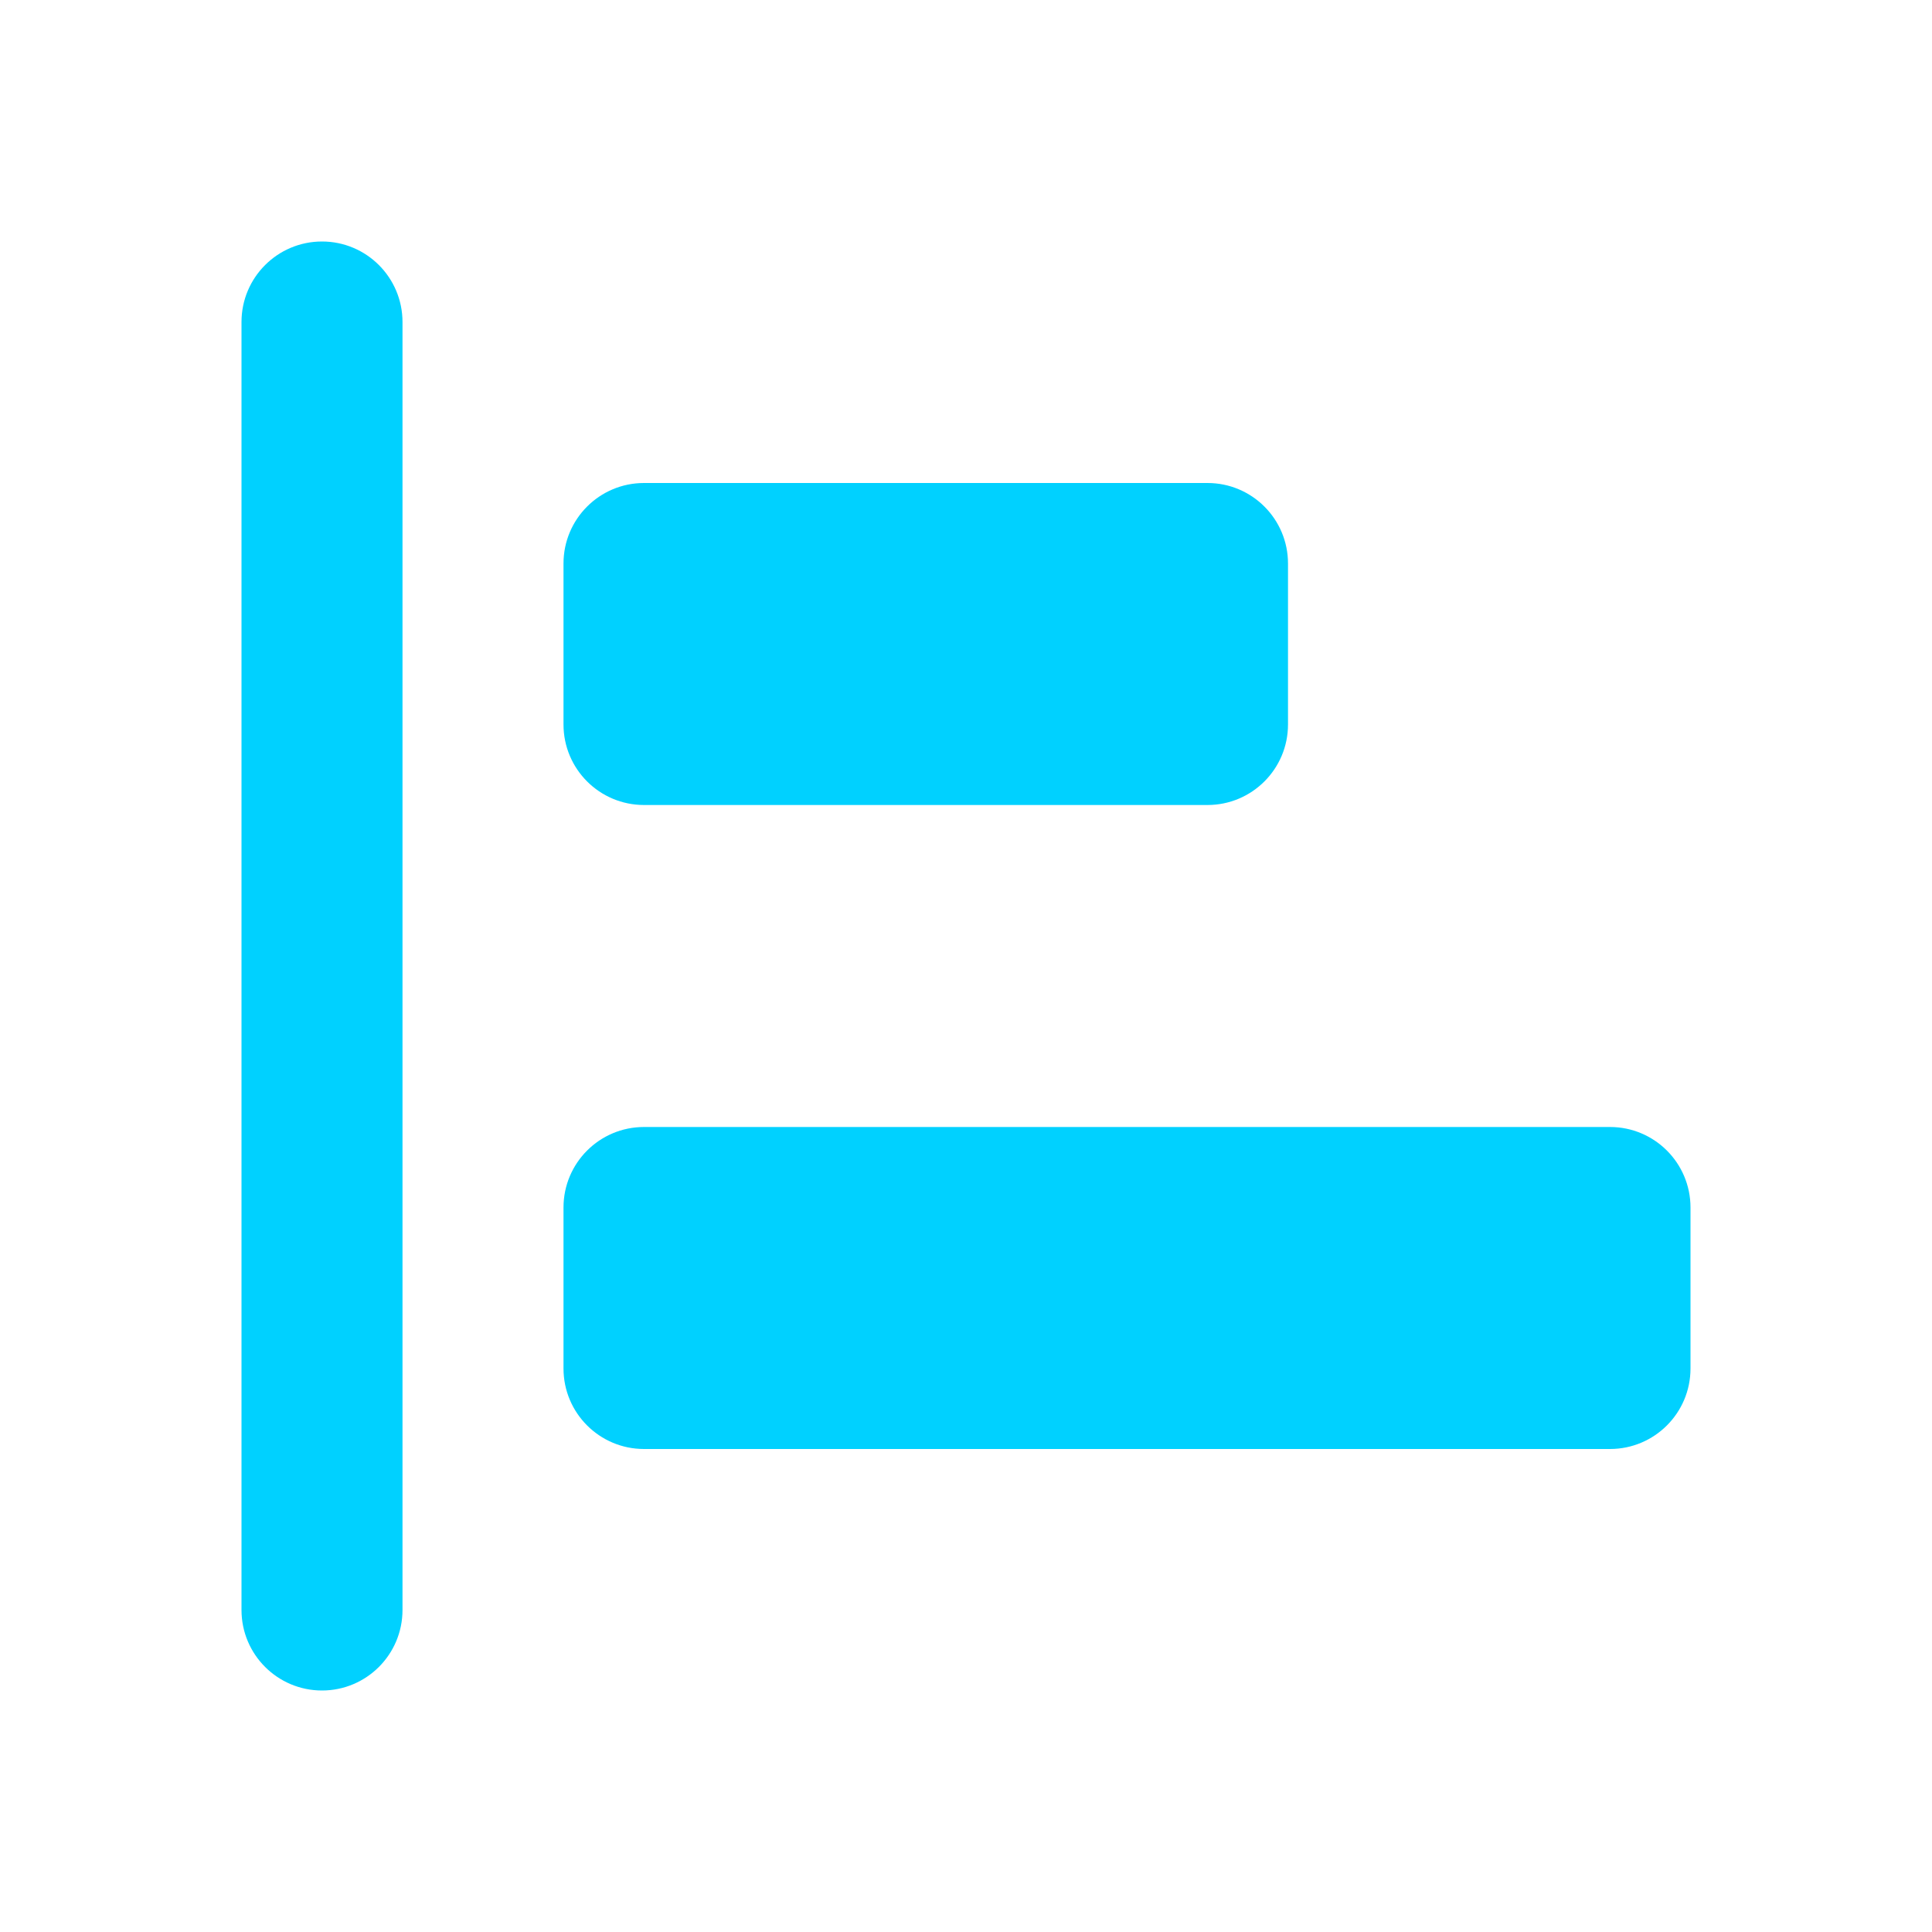
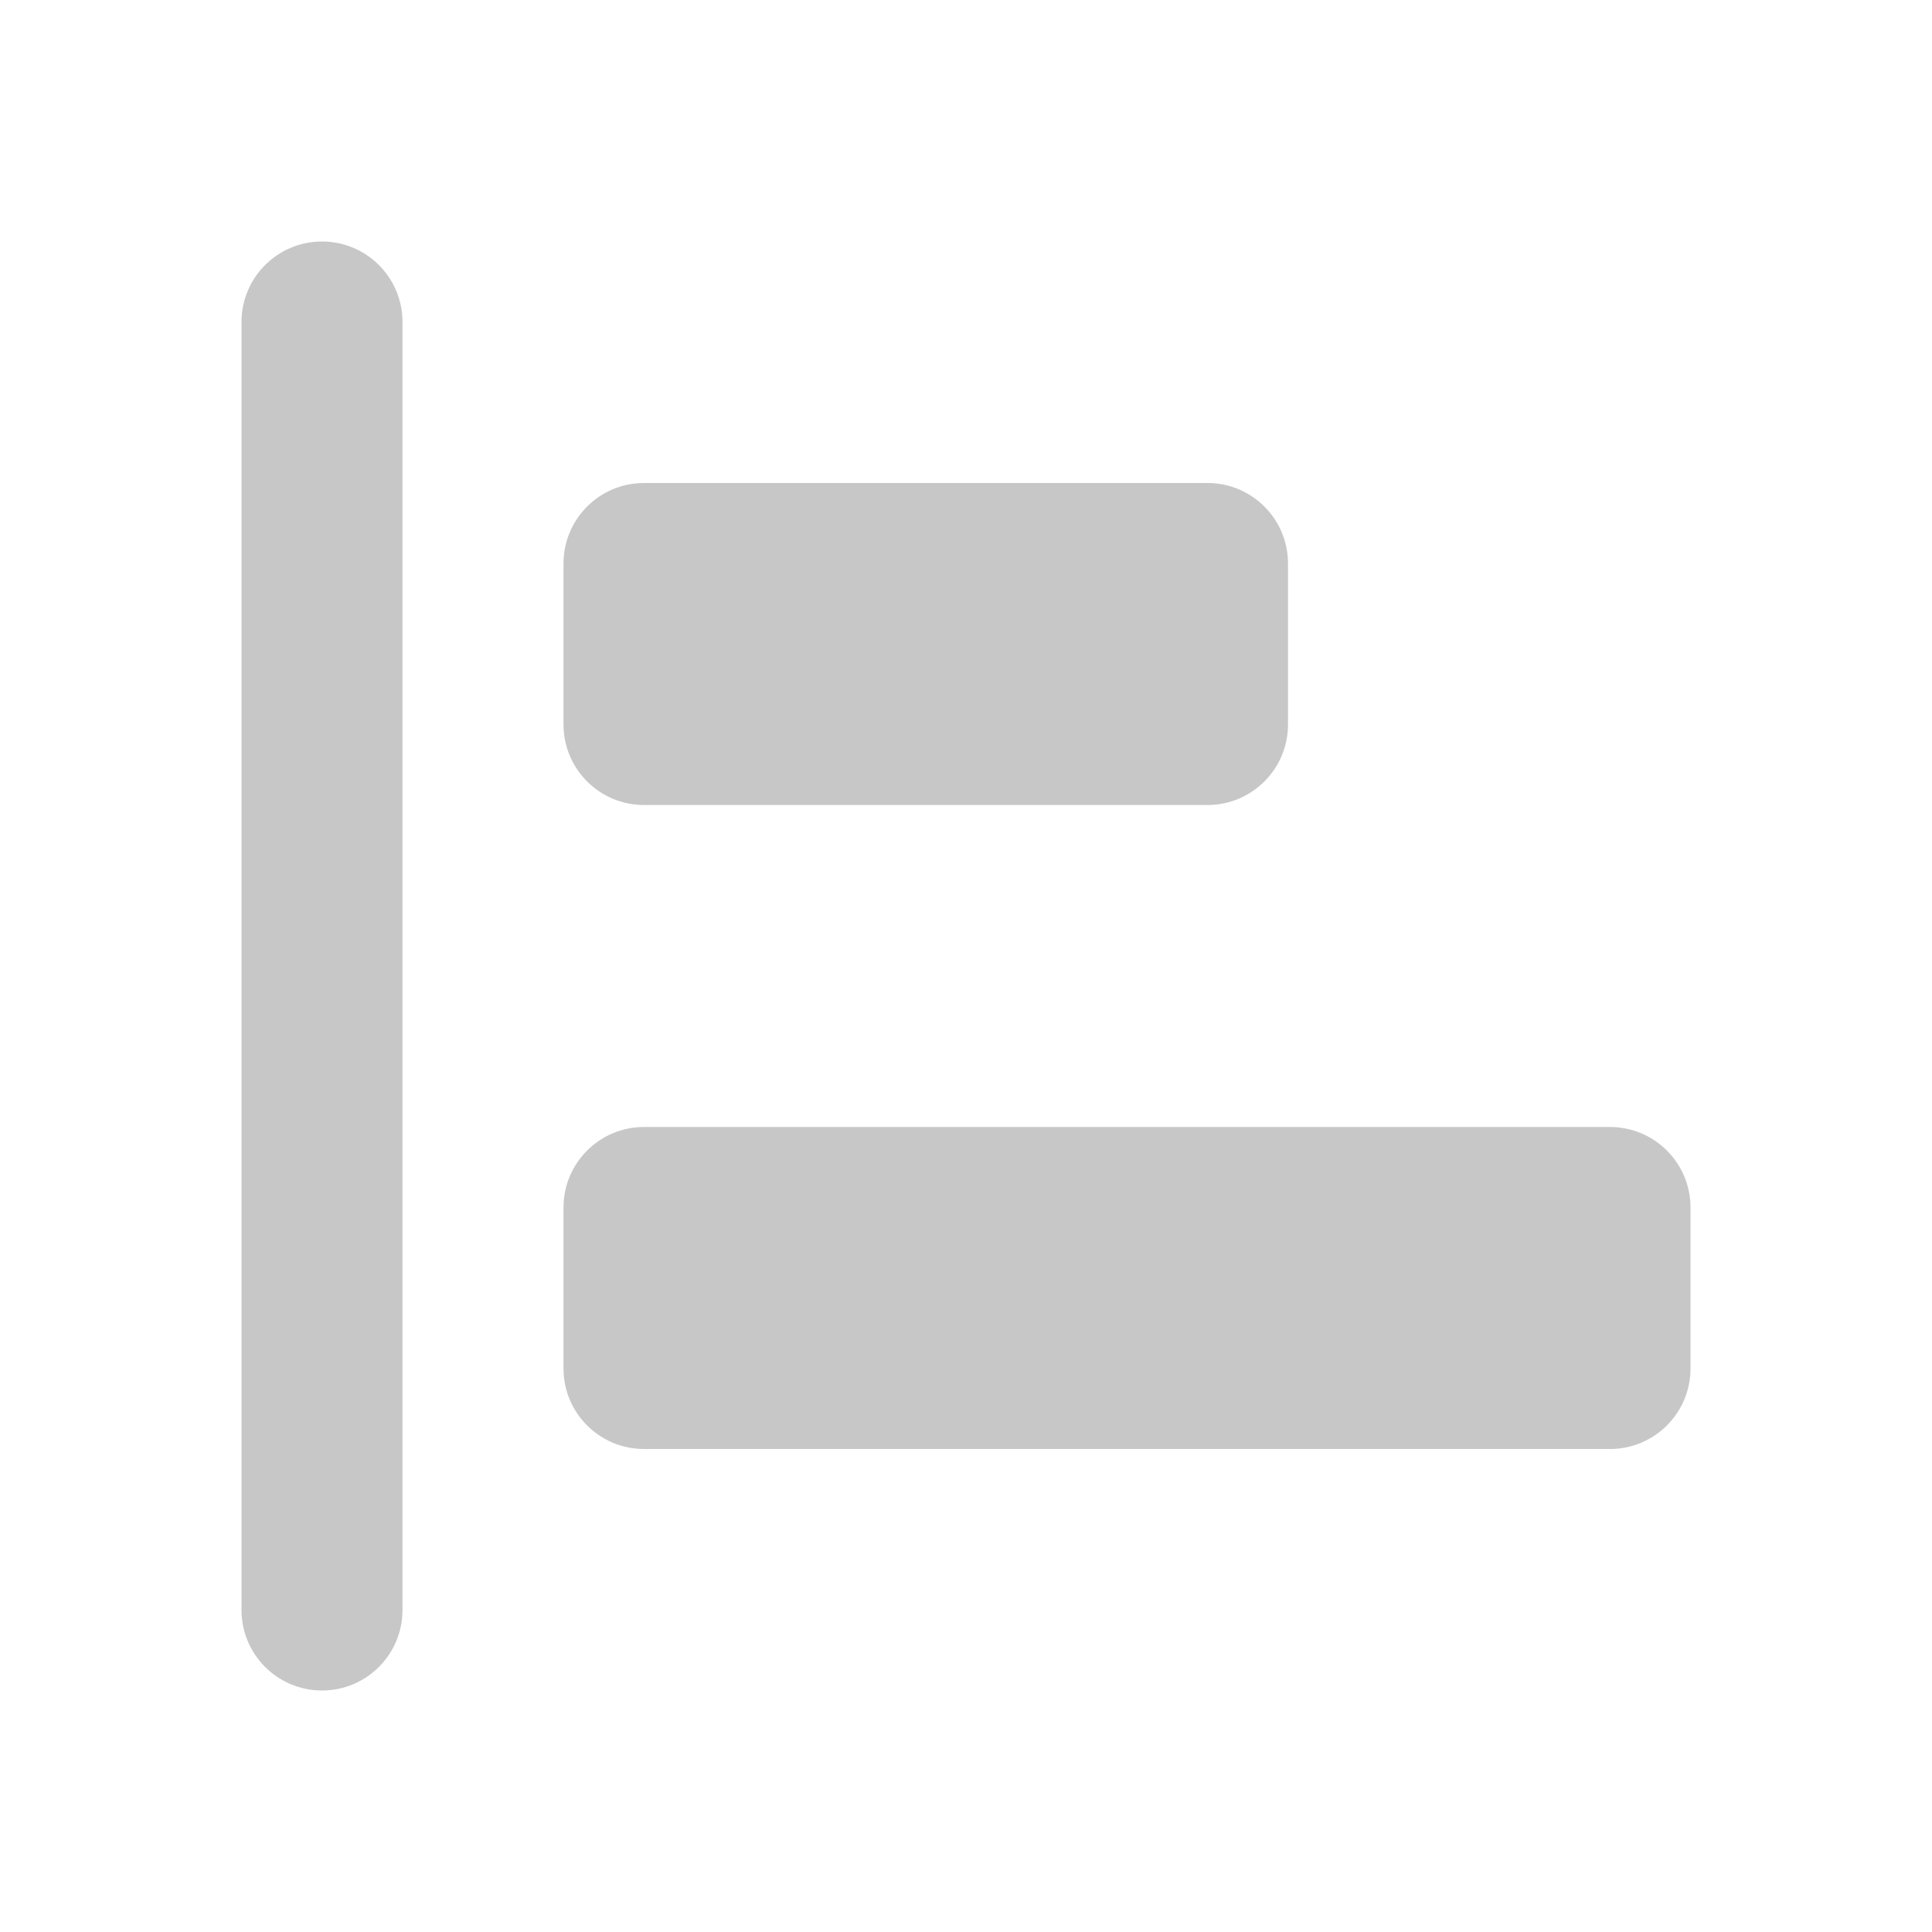
<svg xmlns="http://www.w3.org/2000/svg" viewBox="0 0 24 24">
-   <g fill="#00D1FF">
+   <g fill="#C7C7C7">
    <rect x="3" y="3" width="2" height="18" rx="1" />
    <rect x="7" y="6" width="9" height="4" rx="1" />
    <rect x="7" y="14" width="14" height="4" rx="1" />
  </g>
</svg>
